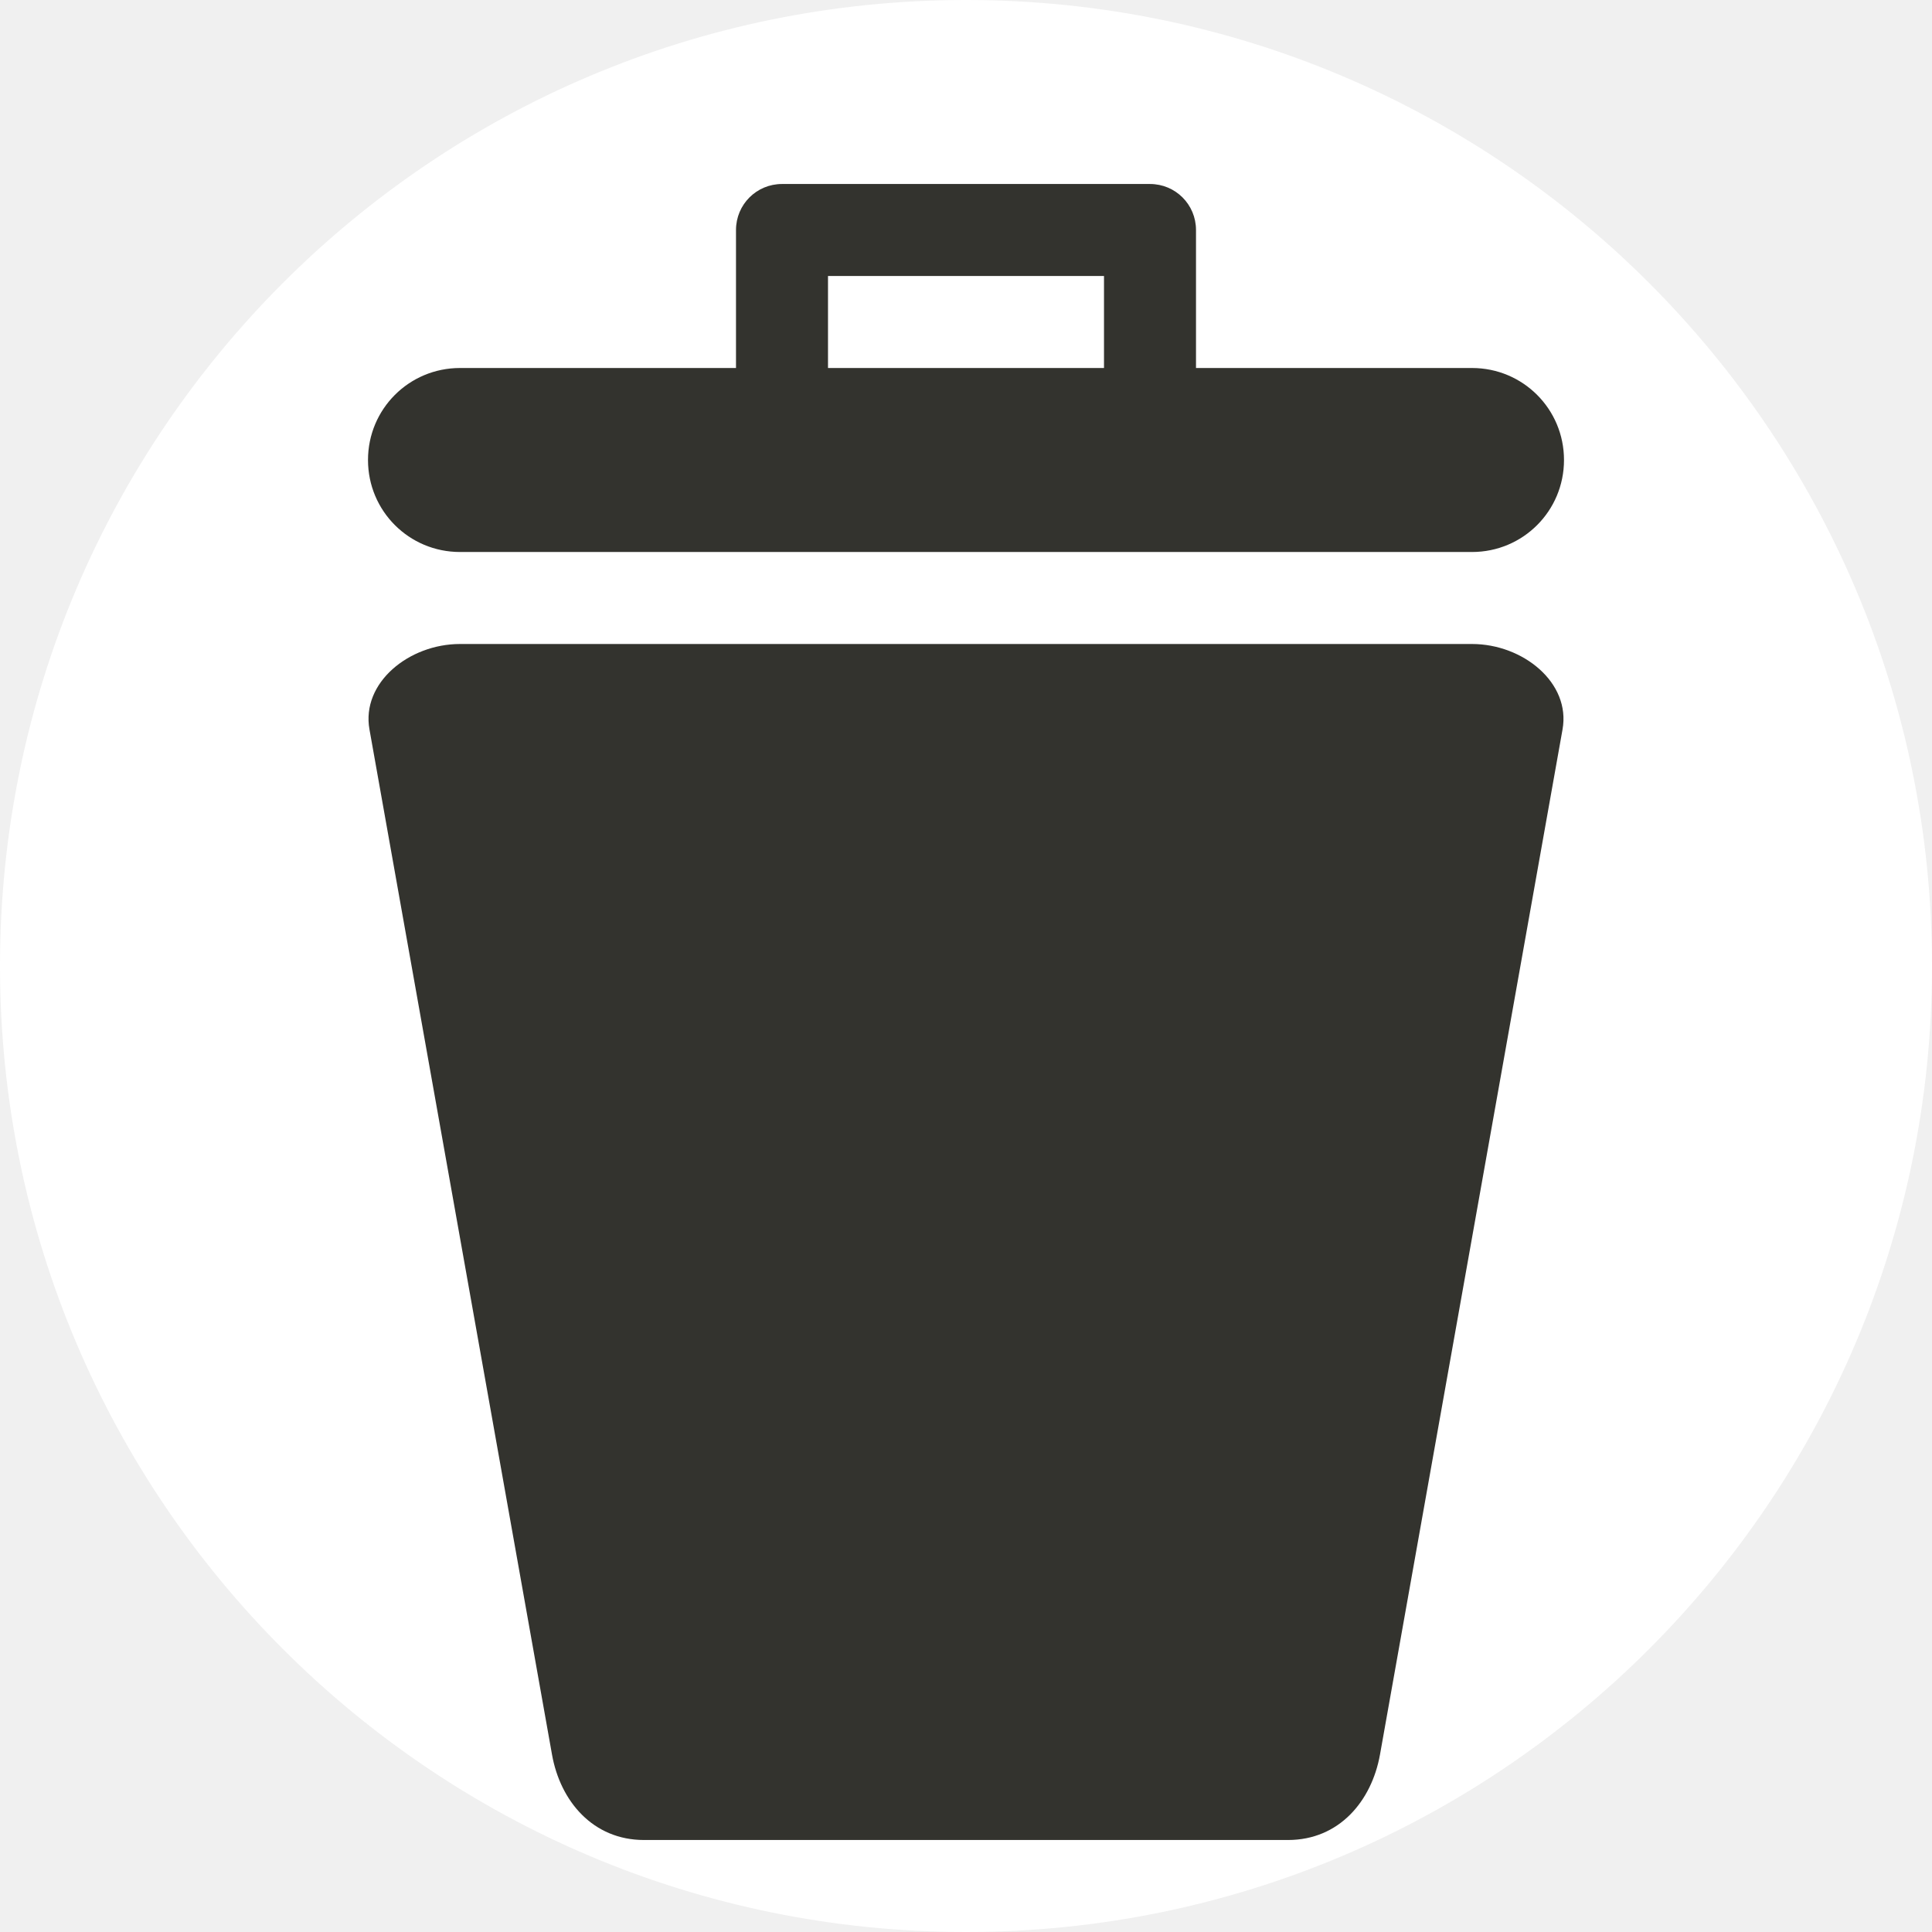
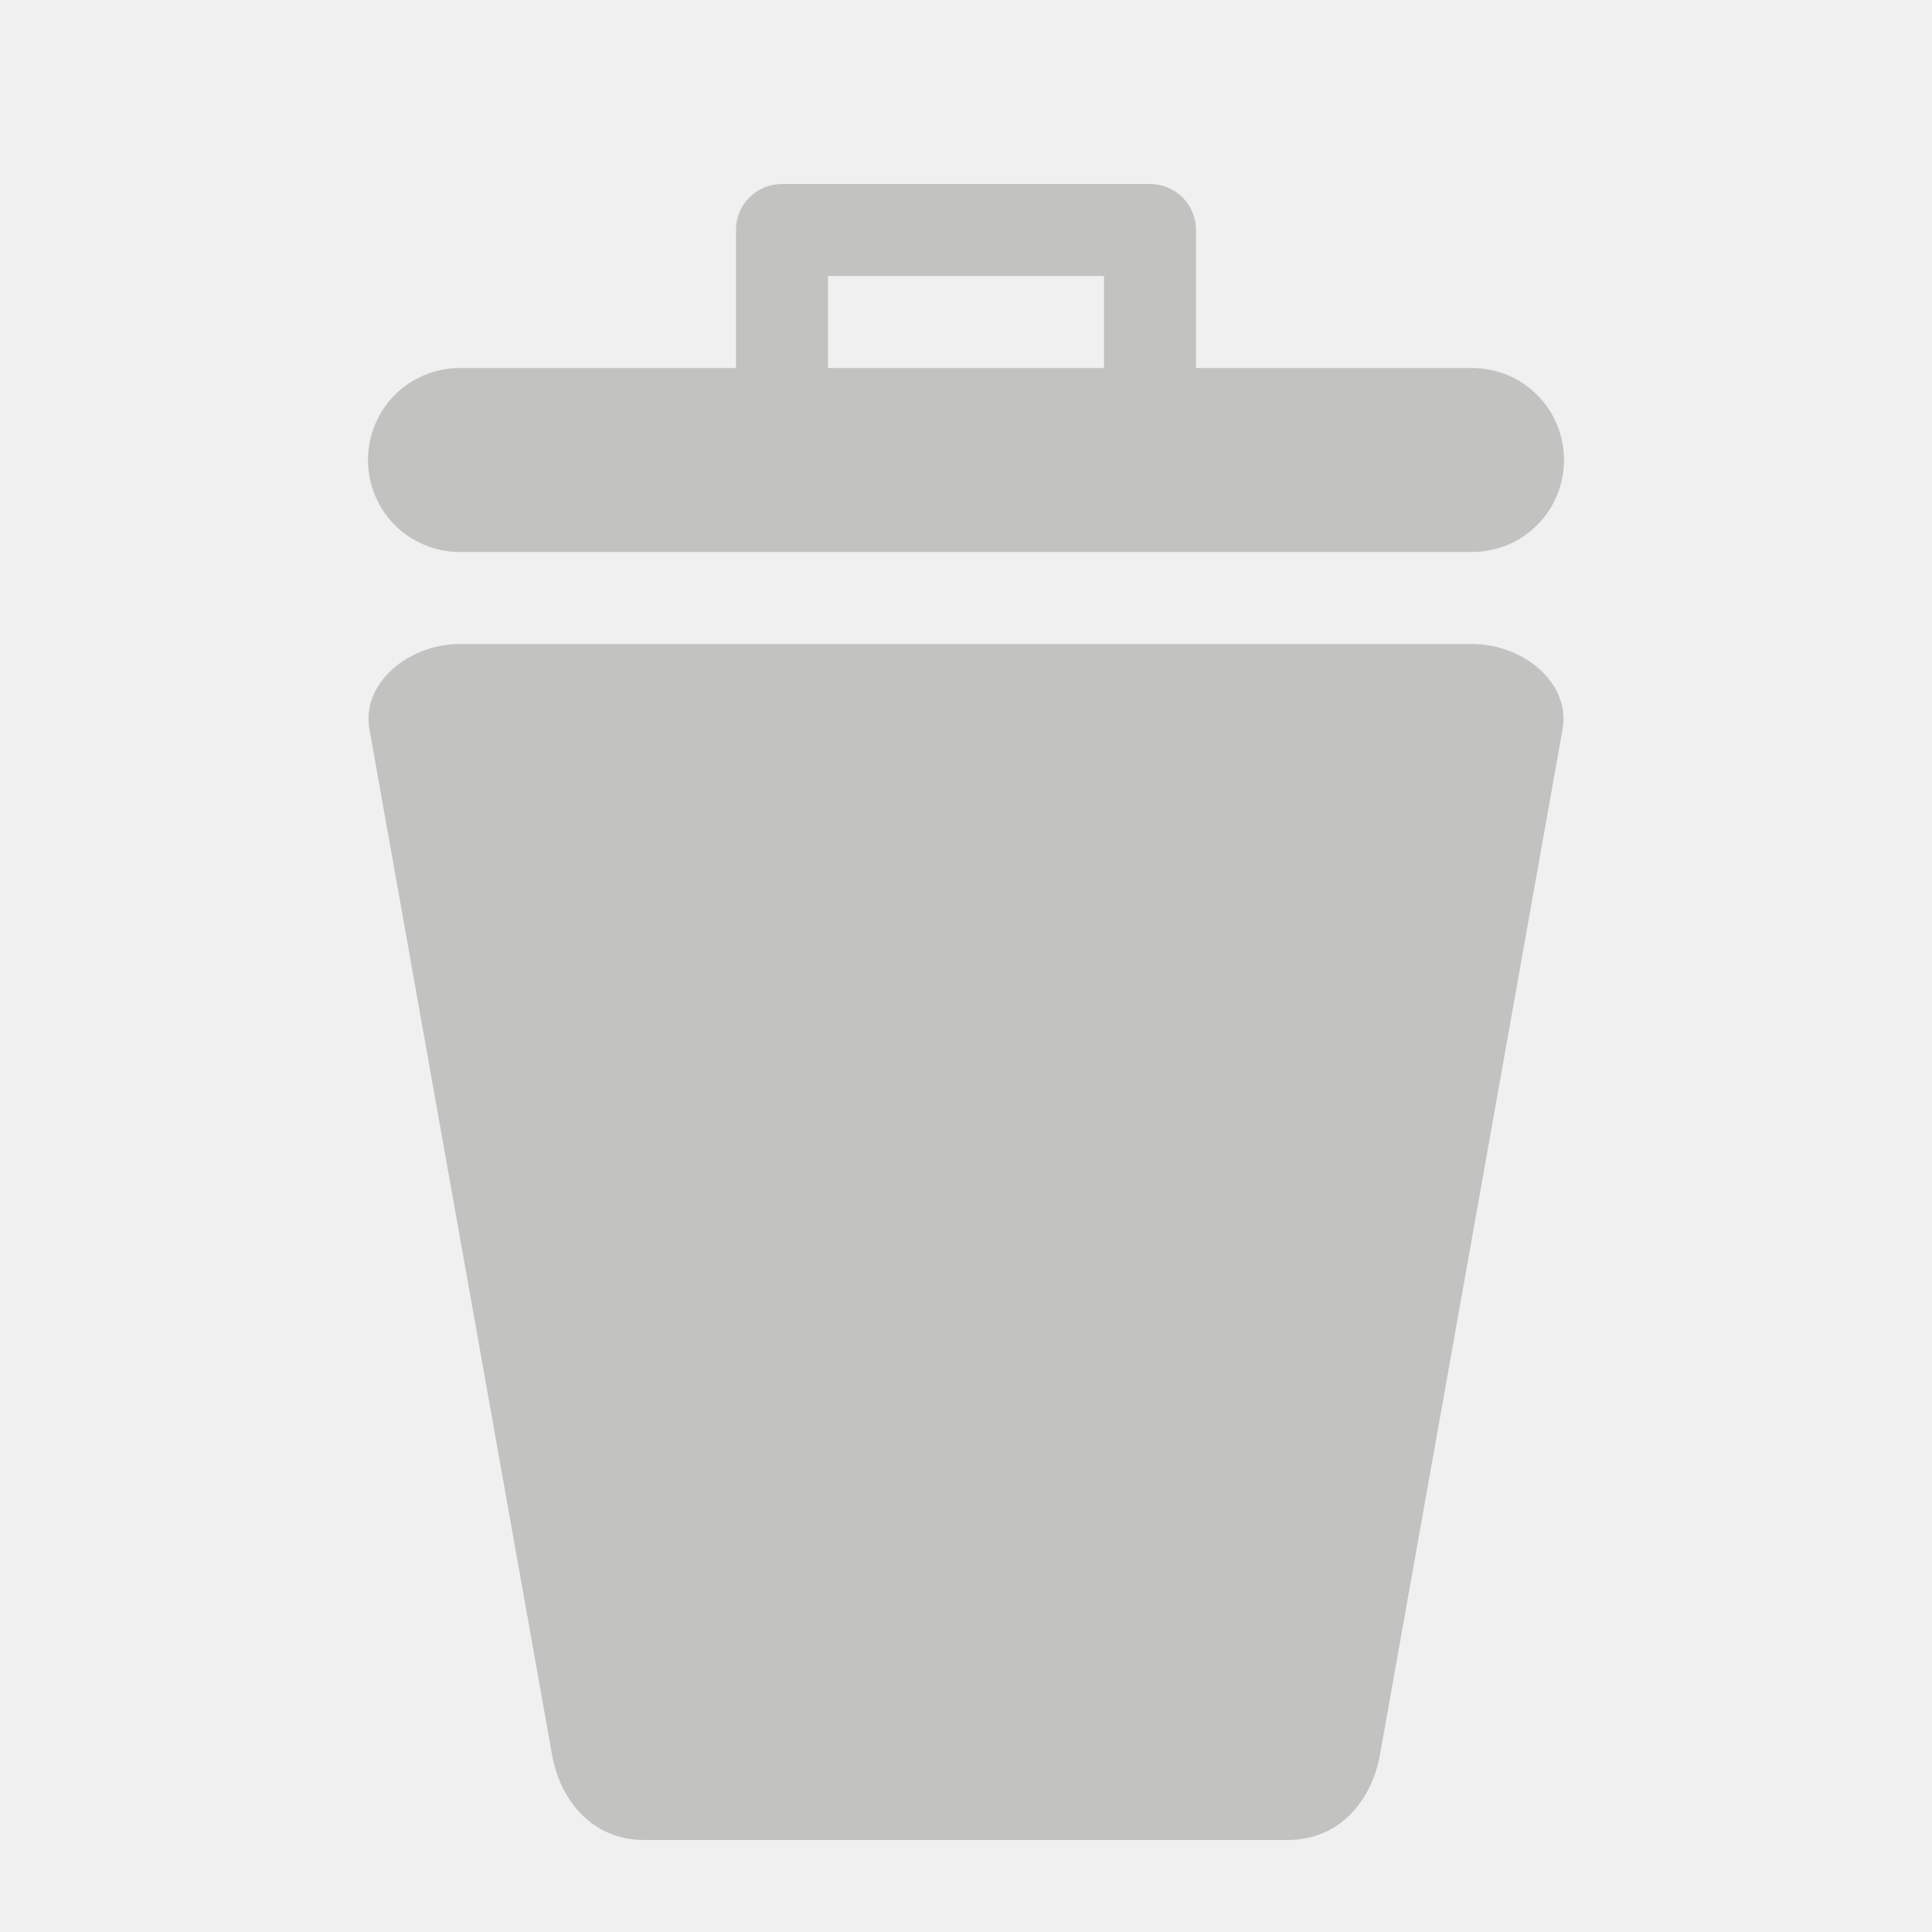
<svg xmlns="http://www.w3.org/2000/svg" width="21px" height="21px" viewBox="0 0 21 21" version="1.1">
  <defs />
-   <g id="POI" stroke="none" stroke-width="1" fill="none" fill-rule="evenodd">
-     <g id="waste-basket-L">
-       <circle id="Oval-1-Copy-39" fill="#FFFFFF" cx="10.5" cy="10.5" r="10.5" />
-       <path d="M8.5,2 C8.223,2 8,2.223 8,2.5 L8,4 L5,4 C4.446,4 4,4.446 4,5 C4,5.554 4.446,6 5,6 L16,6 C16.554,6 17,5.554 17,5 C17,4.446 16.554,4 16,4 L13,4 L13,2.5 C13,2.223 12.777,2 12.5,2 L8.5,2 Z M9,3 L12,3 L12,4 L9,4 L9,3 Z M5,7 C4.446,7 3.925,7.421 4.016,7.929 L6,19.071 C6.09,19.579 6.446,20 7,20 L14,20 C14.554,20 14.909,19.579 15,19.071 L16.984,7.929 C17.075,7.421 16.554,7 16,7 L5,7 Z" id="rect5636-copy" fill="#33332E" />
+   <g id="Page-6" stroke="none" stroke-width="1" fill="none" fill-rule="evenodd">
+     <g id="waste-basket-l" transform="translate(4, 2)" fill="#C2C2C0">
+       <g id="POI">
+         <g>
+           <g id="waste-basket-L">
+             <path d="M4.5,0 C4.223,0 4,0.223 4,0.5 L4,2 L1,2 C0.446,2 0,2.446 0,3 C0,3.554 0.446,4 1,4 L12,4 C12.554,4 13,3.554 13,3 C13,2.446 12.554,2 12,2 L9,2 L9,0.5 C9,0.223 8.777,0 8.5,0 L4.5,0 L4.5,0 Z M5,1 L8,1 L8,2 L5,2 L5,1 L5,1 Z M1,5 C0.446,5 -0.075,5.421 0.016,5.929 L2,17.071 C2.09,17.579 2.446,18 3,18 L10,18 C10.554,18 10.909,17.579 11,17.071 L12.984,5.929 C13.075,5.421 12.554,5 12,5 L1,5 L1,5 Z" id="rect5636-copy" />
+           </g>
+         </g>
+       </g>
    </g>
  </g>
</svg>
